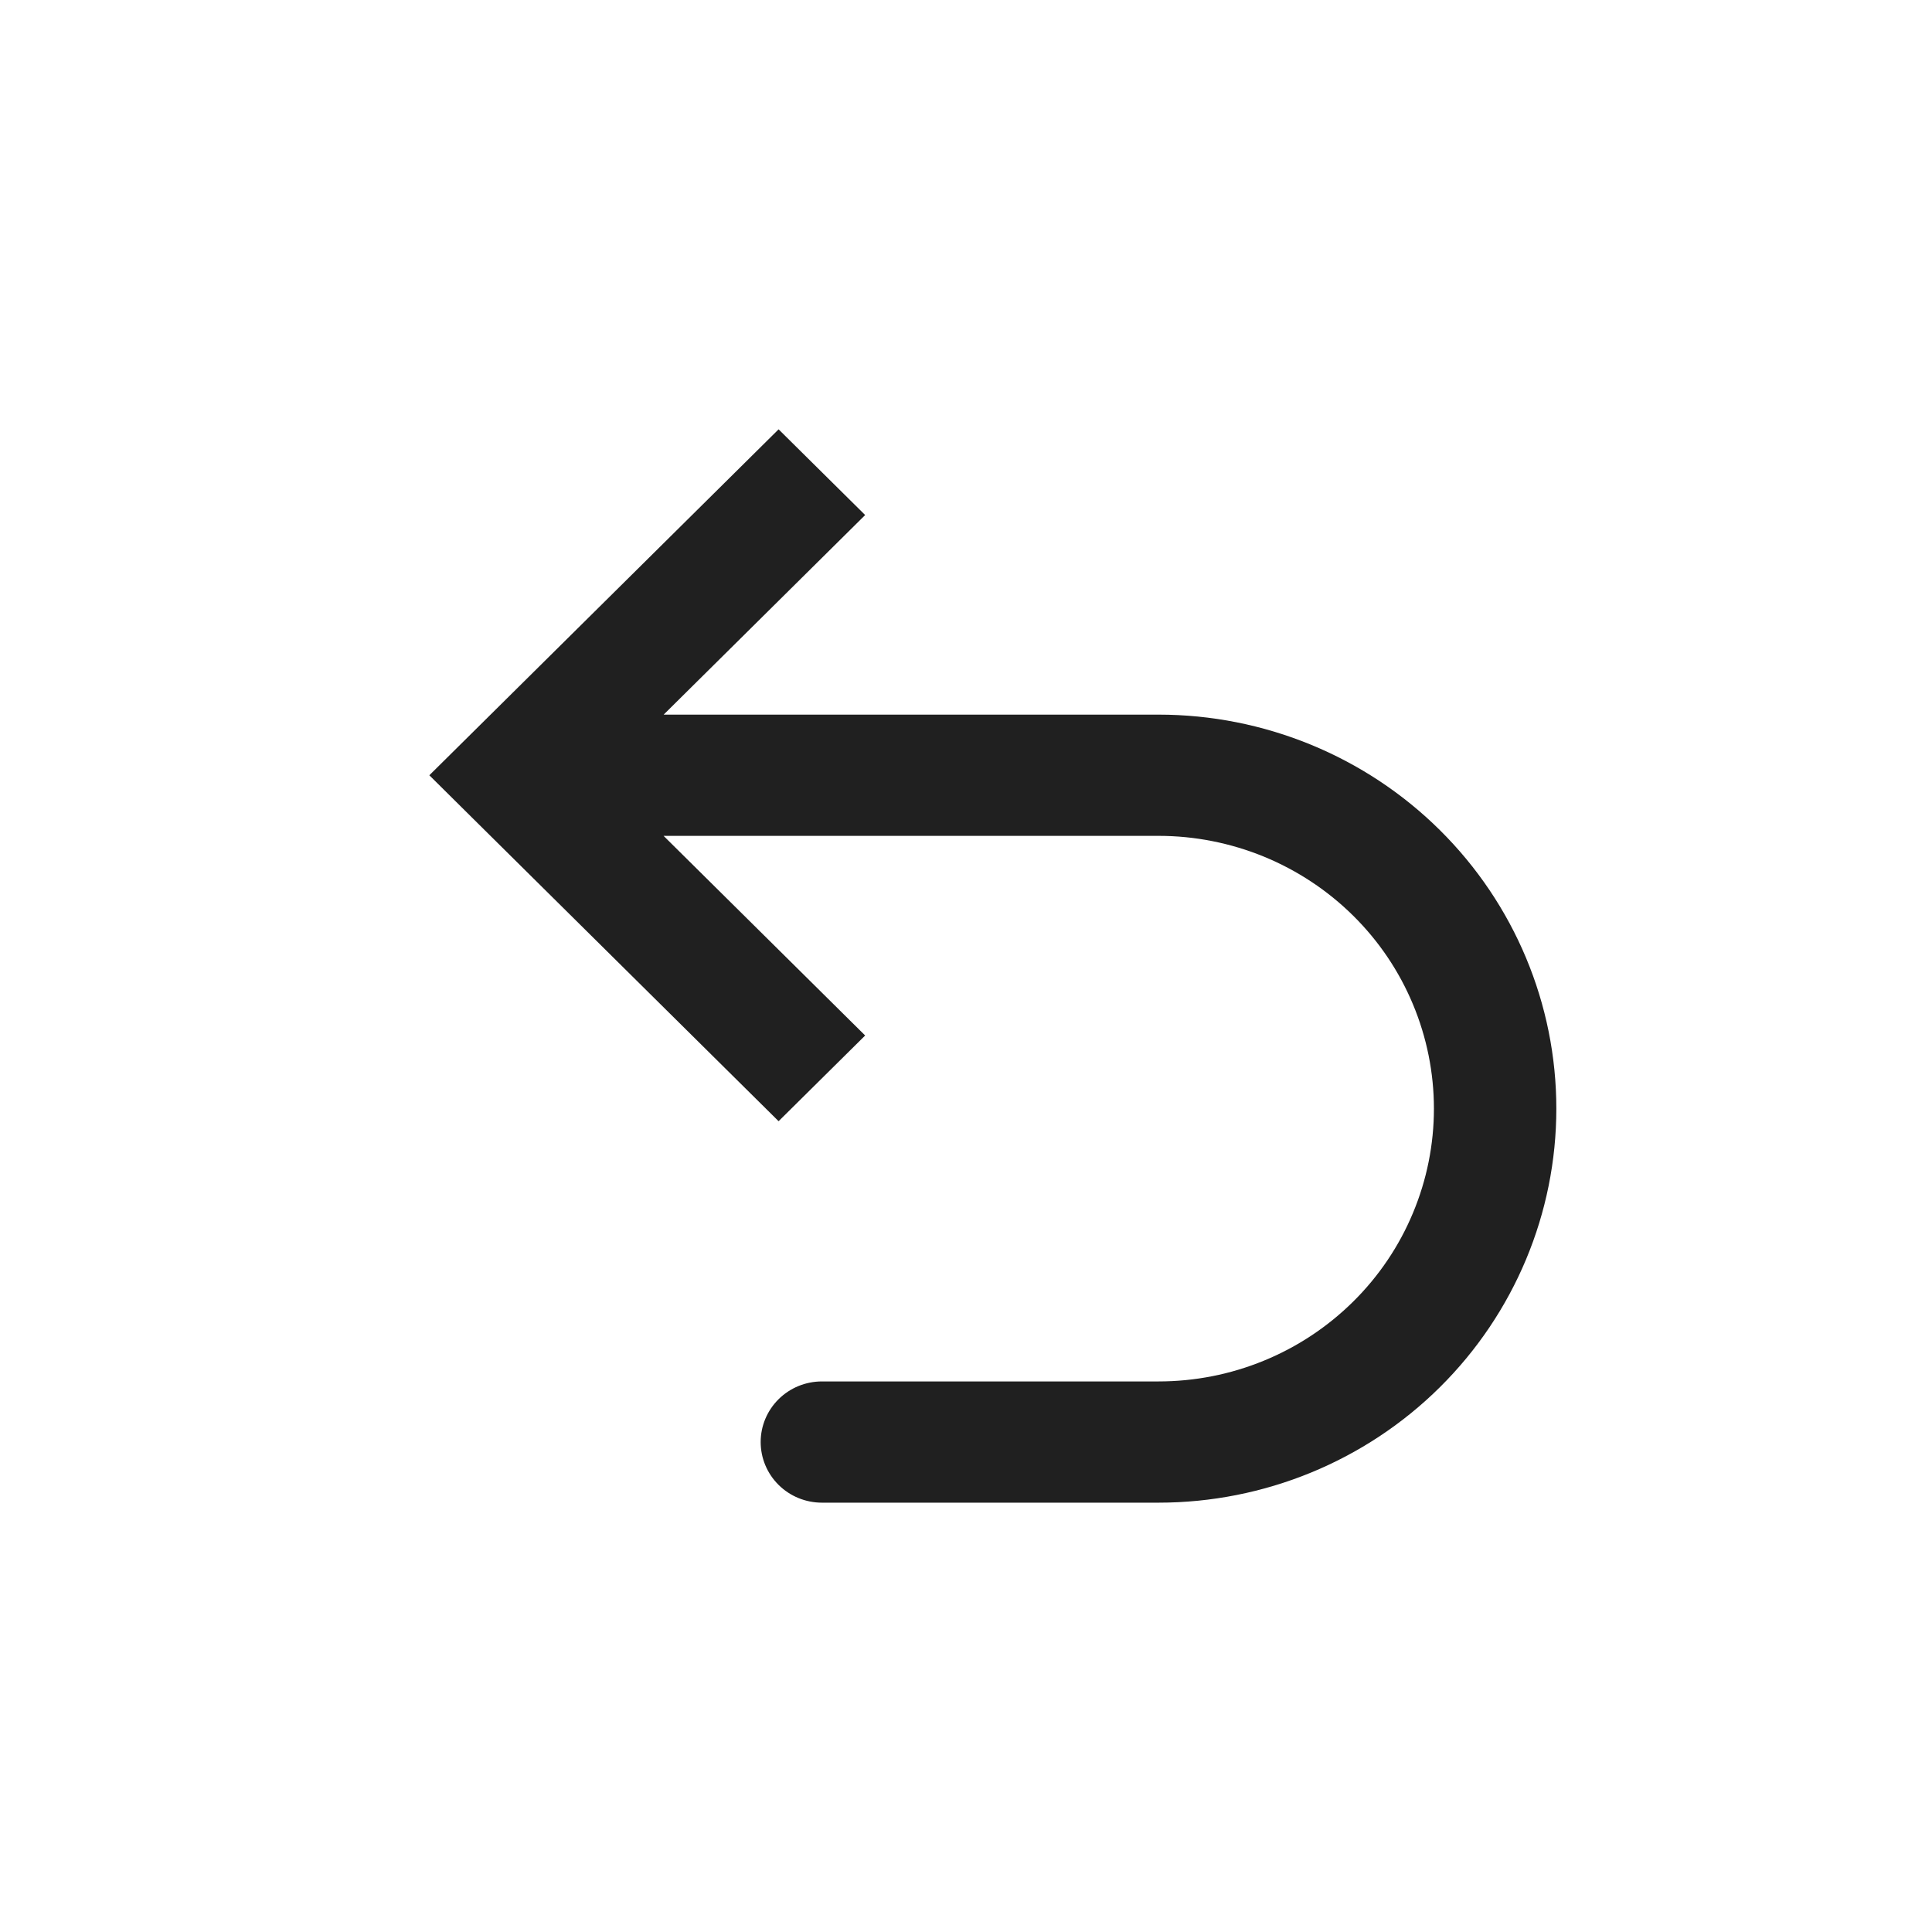
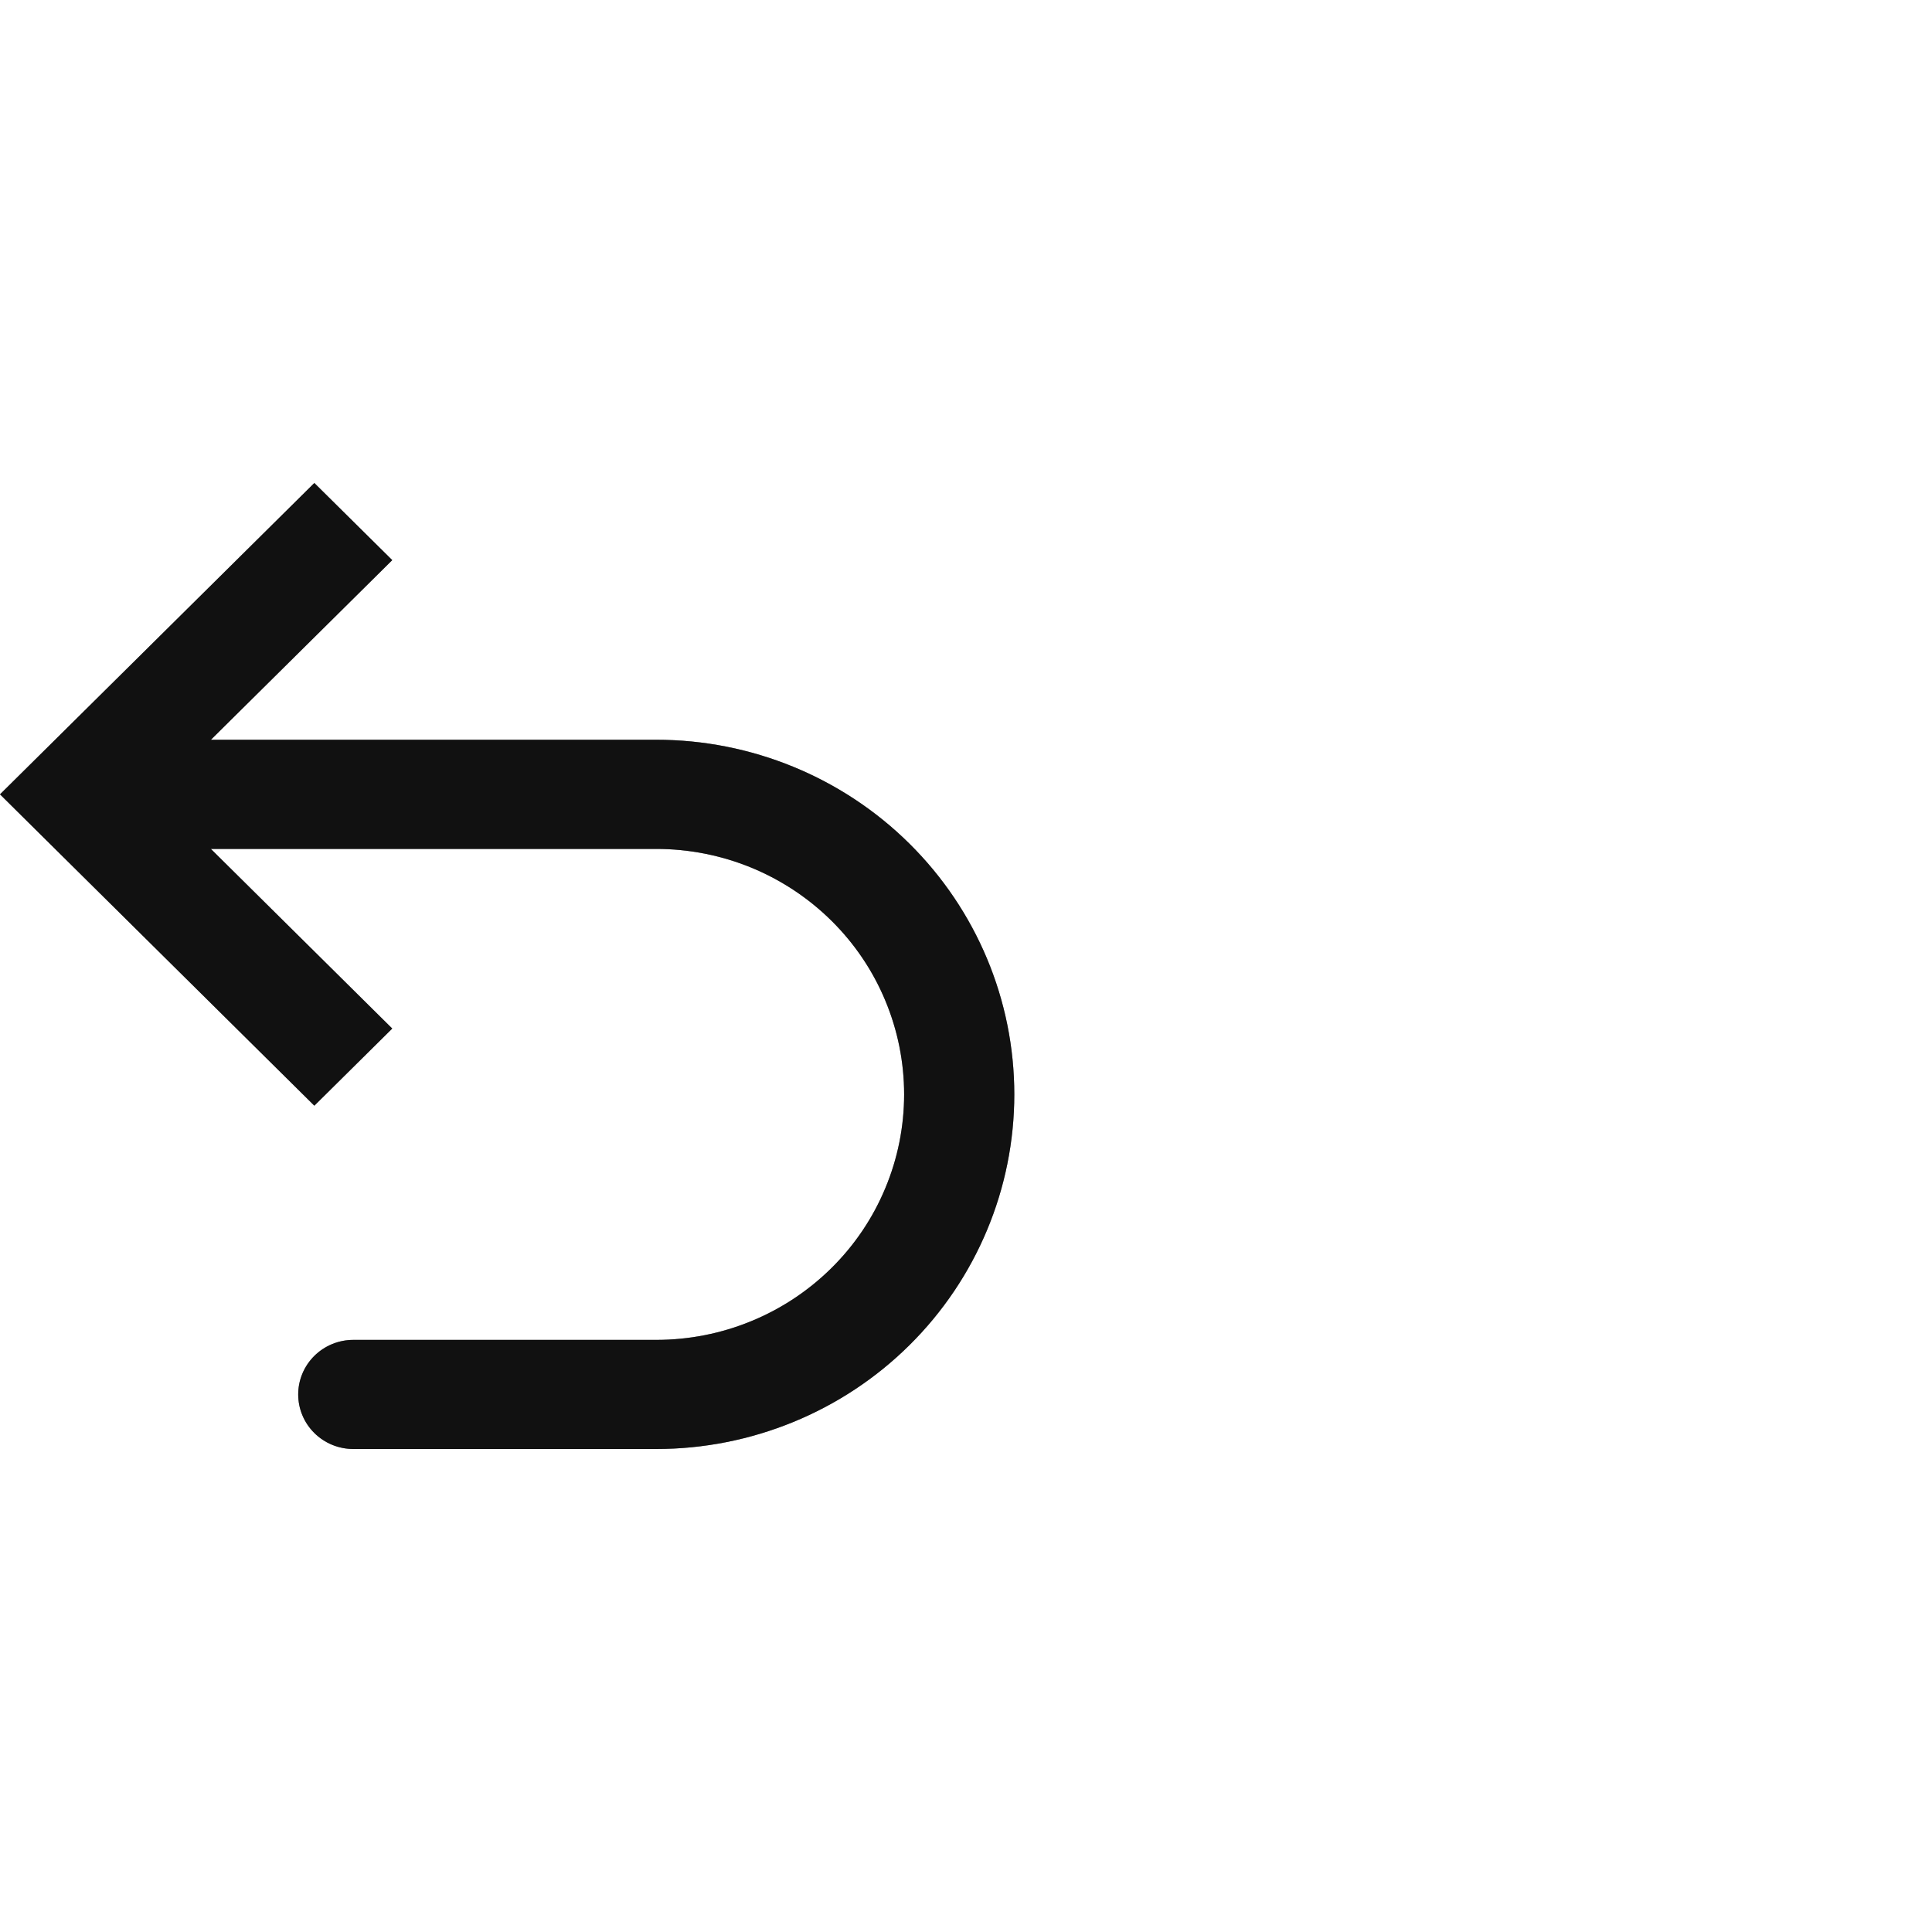
- <svg xmlns="http://www.w3.org/2000/svg" width="36" height="36" viewBox="0 0 36 36" fill="none">
-   <path d="M9.613 14.446L8.806 15.245L8 14.446L8.806 13.648L9.613 14.446ZM15.315 28C15.012 28 14.722 27.881 14.508 27.669C14.294 27.457 14.174 27.17 14.174 26.87C14.174 26.571 14.294 26.284 14.508 26.072C14.722 25.86 15.012 25.741 15.315 25.741V28ZM14.508 20.892L8.806 15.245L10.419 13.648L16.121 19.295L14.508 20.892ZM8.806 13.648L14.508 8L16.121 9.597L10.419 15.245L8.806 13.648ZM9.613 13.316H21.587V15.575H9.613V13.316ZM21.587 28H15.315V25.741H21.587V28ZM29 20.658C29 22.605 28.219 24.473 26.829 25.85C25.439 27.227 23.553 28 21.587 28V25.741C22.261 25.741 22.928 25.61 23.551 25.354C24.174 25.099 24.739 24.724 25.216 24.252C25.693 23.78 26.071 23.22 26.328 22.603C26.586 21.987 26.719 21.326 26.719 20.658H29ZM21.587 13.316C23.553 13.316 25.439 14.09 26.829 15.467C28.219 16.844 29 18.711 29 20.658H26.719C26.719 19.991 26.586 19.33 26.328 18.713C26.071 18.096 25.693 17.536 25.216 17.064C24.739 16.592 24.174 16.218 23.551 15.962C22.928 15.707 22.261 15.575 21.587 15.575V13.316Z" fill="#202020" />
+ <svg xmlns="http://www.w3.org/2000/svg" width="40" height="40" viewBox="0 0 40 40" fill="none">
+   <path d="M1.613 16.446L0.806 17.245L0 16.446L0.806 15.648L1.613 16.446ZM7.315 30C7.012 30 6.722 29.881 6.508 29.669C6.294 29.457 6.174 29.17 6.174 28.87C6.174 28.571 6.294 28.284 6.508 28.072C6.722 27.86 7.012 27.741 7.315 27.741V30ZM6.508 22.892L0.806 17.245L2.419 15.648L8.121 21.295L6.508 22.892ZM0.806 15.648L6.508 10L8.121 11.597L2.419 17.245L0.806 15.648ZM1.613 15.316H13.587V17.576H1.613V15.316ZM13.587 30H7.315V27.741H13.587V30ZM21 22.658C21 24.605 20.219 26.473 18.829 27.85C17.439 29.227 15.553 30 13.587 30V27.741C14.261 27.741 14.928 27.61 15.551 27.354C16.174 27.099 16.739 26.724 17.216 26.252C17.693 25.78 18.071 25.22 18.328 24.603C18.586 23.987 18.719 23.326 18.719 22.658H21ZM13.587 15.316C15.553 15.316 17.439 16.09 18.829 17.467C20.219 18.844 21 20.711 21 22.658H18.719C18.719 21.991 18.586 21.33 18.328 20.713C18.071 20.096 17.693 19.536 17.216 19.064C16.739 18.592 16.174 18.218 15.551 17.962C14.928 17.707 14.261 17.576 13.587 17.576V15.316Z" fill="#202020" />
+   <path d="M1.613 16.446L0.806 17.245L0 16.446L0.806 15.648L1.613 16.446ZM7.315 30C7.012 30 6.722 29.881 6.508 29.669C6.294 29.457 6.174 29.17 6.174 28.87C6.174 28.571 6.294 28.284 6.508 28.072C6.722 27.86 7.012 27.741 7.315 27.741V30ZM6.508 22.892L0.806 17.245L2.419 15.648L8.121 21.295L6.508 22.892ZM0.806 15.648L6.508 10L8.121 11.597L2.419 17.245L0.806 15.648ZM1.613 15.316H13.587V17.576H1.613V15.316ZM13.587 30H7.315V27.741H13.587V30ZM21 22.658C21 24.605 20.219 26.473 18.829 27.85C17.439 29.227 15.553 30 13.587 30V27.741C14.261 27.741 14.928 27.61 15.551 27.354C16.174 27.099 16.739 26.724 17.216 26.252C17.693 25.78 18.071 25.22 18.328 24.603C18.586 23.987 18.719 23.326 18.719 22.658H21ZM13.587 15.316C15.553 15.316 17.439 16.09 18.829 17.467C20.219 18.844 21 20.711 21 22.658H18.719C18.719 21.991 18.586 21.33 18.328 20.713C18.071 20.096 17.693 19.536 17.216 19.064C16.739 18.592 16.174 18.218 15.551 17.962C14.928 17.707 14.261 17.576 13.587 17.576V15.316Z" fill="black" fill-opacity="0.2" />
+   <path d="M1.613 16.446L0.806 17.245L0 16.446L0.806 15.648L1.613 16.446ZM7.315 30C7.012 30 6.722 29.881 6.508 29.669C6.294 29.457 6.174 29.17 6.174 28.87C6.174 28.571 6.294 28.284 6.508 28.072C6.722 27.86 7.012 27.741 7.315 27.741V30ZM6.508 22.892L0.806 17.245L2.419 15.648L8.121 21.295L6.508 22.892ZM0.806 15.648L6.508 10L8.121 11.597L2.419 17.245L0.806 15.648ZM1.613 15.316H13.587V17.576H1.613V15.316ZM13.587 30H7.315V27.741H13.587V30ZM21 22.658C21 24.605 20.219 26.473 18.829 27.85C17.439 29.227 15.553 30 13.587 30V27.741C14.261 27.741 14.928 27.61 15.551 27.354C16.174 27.099 16.739 26.724 17.216 26.252C17.693 25.78 18.071 25.22 18.328 24.603C18.586 23.987 18.719 23.326 18.719 22.658H21ZM13.587 15.316C15.553 15.316 17.439 16.09 18.829 17.467C20.219 18.844 21 20.711 21 22.658H18.719C18.719 21.991 18.586 21.33 18.328 20.713C18.071 20.096 17.693 19.536 17.216 19.064C16.739 18.592 16.174 18.218 15.551 17.962C14.928 17.707 14.261 17.576 13.587 17.576V15.316Z" fill="black" fill-opacity="0.2" />
+   <path d="M1.613 16.446L0.806 17.245L0 16.446L0.806 15.648L1.613 16.446ZM7.315 30C7.012 30 6.722 29.881 6.508 29.669C6.294 29.457 6.174 29.17 6.174 28.87C6.174 28.571 6.294 28.284 6.508 28.072C6.722 27.86 7.012 27.741 7.315 27.741V30ZM6.508 22.892L0.806 17.245L2.419 15.648L8.121 21.295L6.508 22.892ZM0.806 15.648L6.508 10L8.121 11.597L2.419 17.245L0.806 15.648ZM1.613 15.316H13.587V17.576H1.613V15.316ZM13.587 30H7.315V27.741H13.587V30ZM21 22.658C21 24.605 20.219 26.473 18.829 27.85C17.439 29.227 15.553 30 13.587 30V27.741C14.261 27.741 14.928 27.61 15.551 27.354C16.174 27.099 16.739 26.724 17.216 26.252C17.693 25.78 18.071 25.22 18.328 24.603C18.586 23.987 18.719 23.326 18.719 22.658H21ZM13.587 15.316C15.553 15.316 17.439 16.09 18.829 17.467C20.219 18.844 21 20.711 21 22.658H18.719C18.719 21.991 18.586 21.33 18.328 20.713C18.071 20.096 17.693 19.536 17.216 19.064C16.739 18.592 16.174 18.218 15.551 17.962C14.928 17.707 14.261 17.576 13.587 17.576V15.316Z" fill="black" fill-opacity="0.2" />
</svg>
